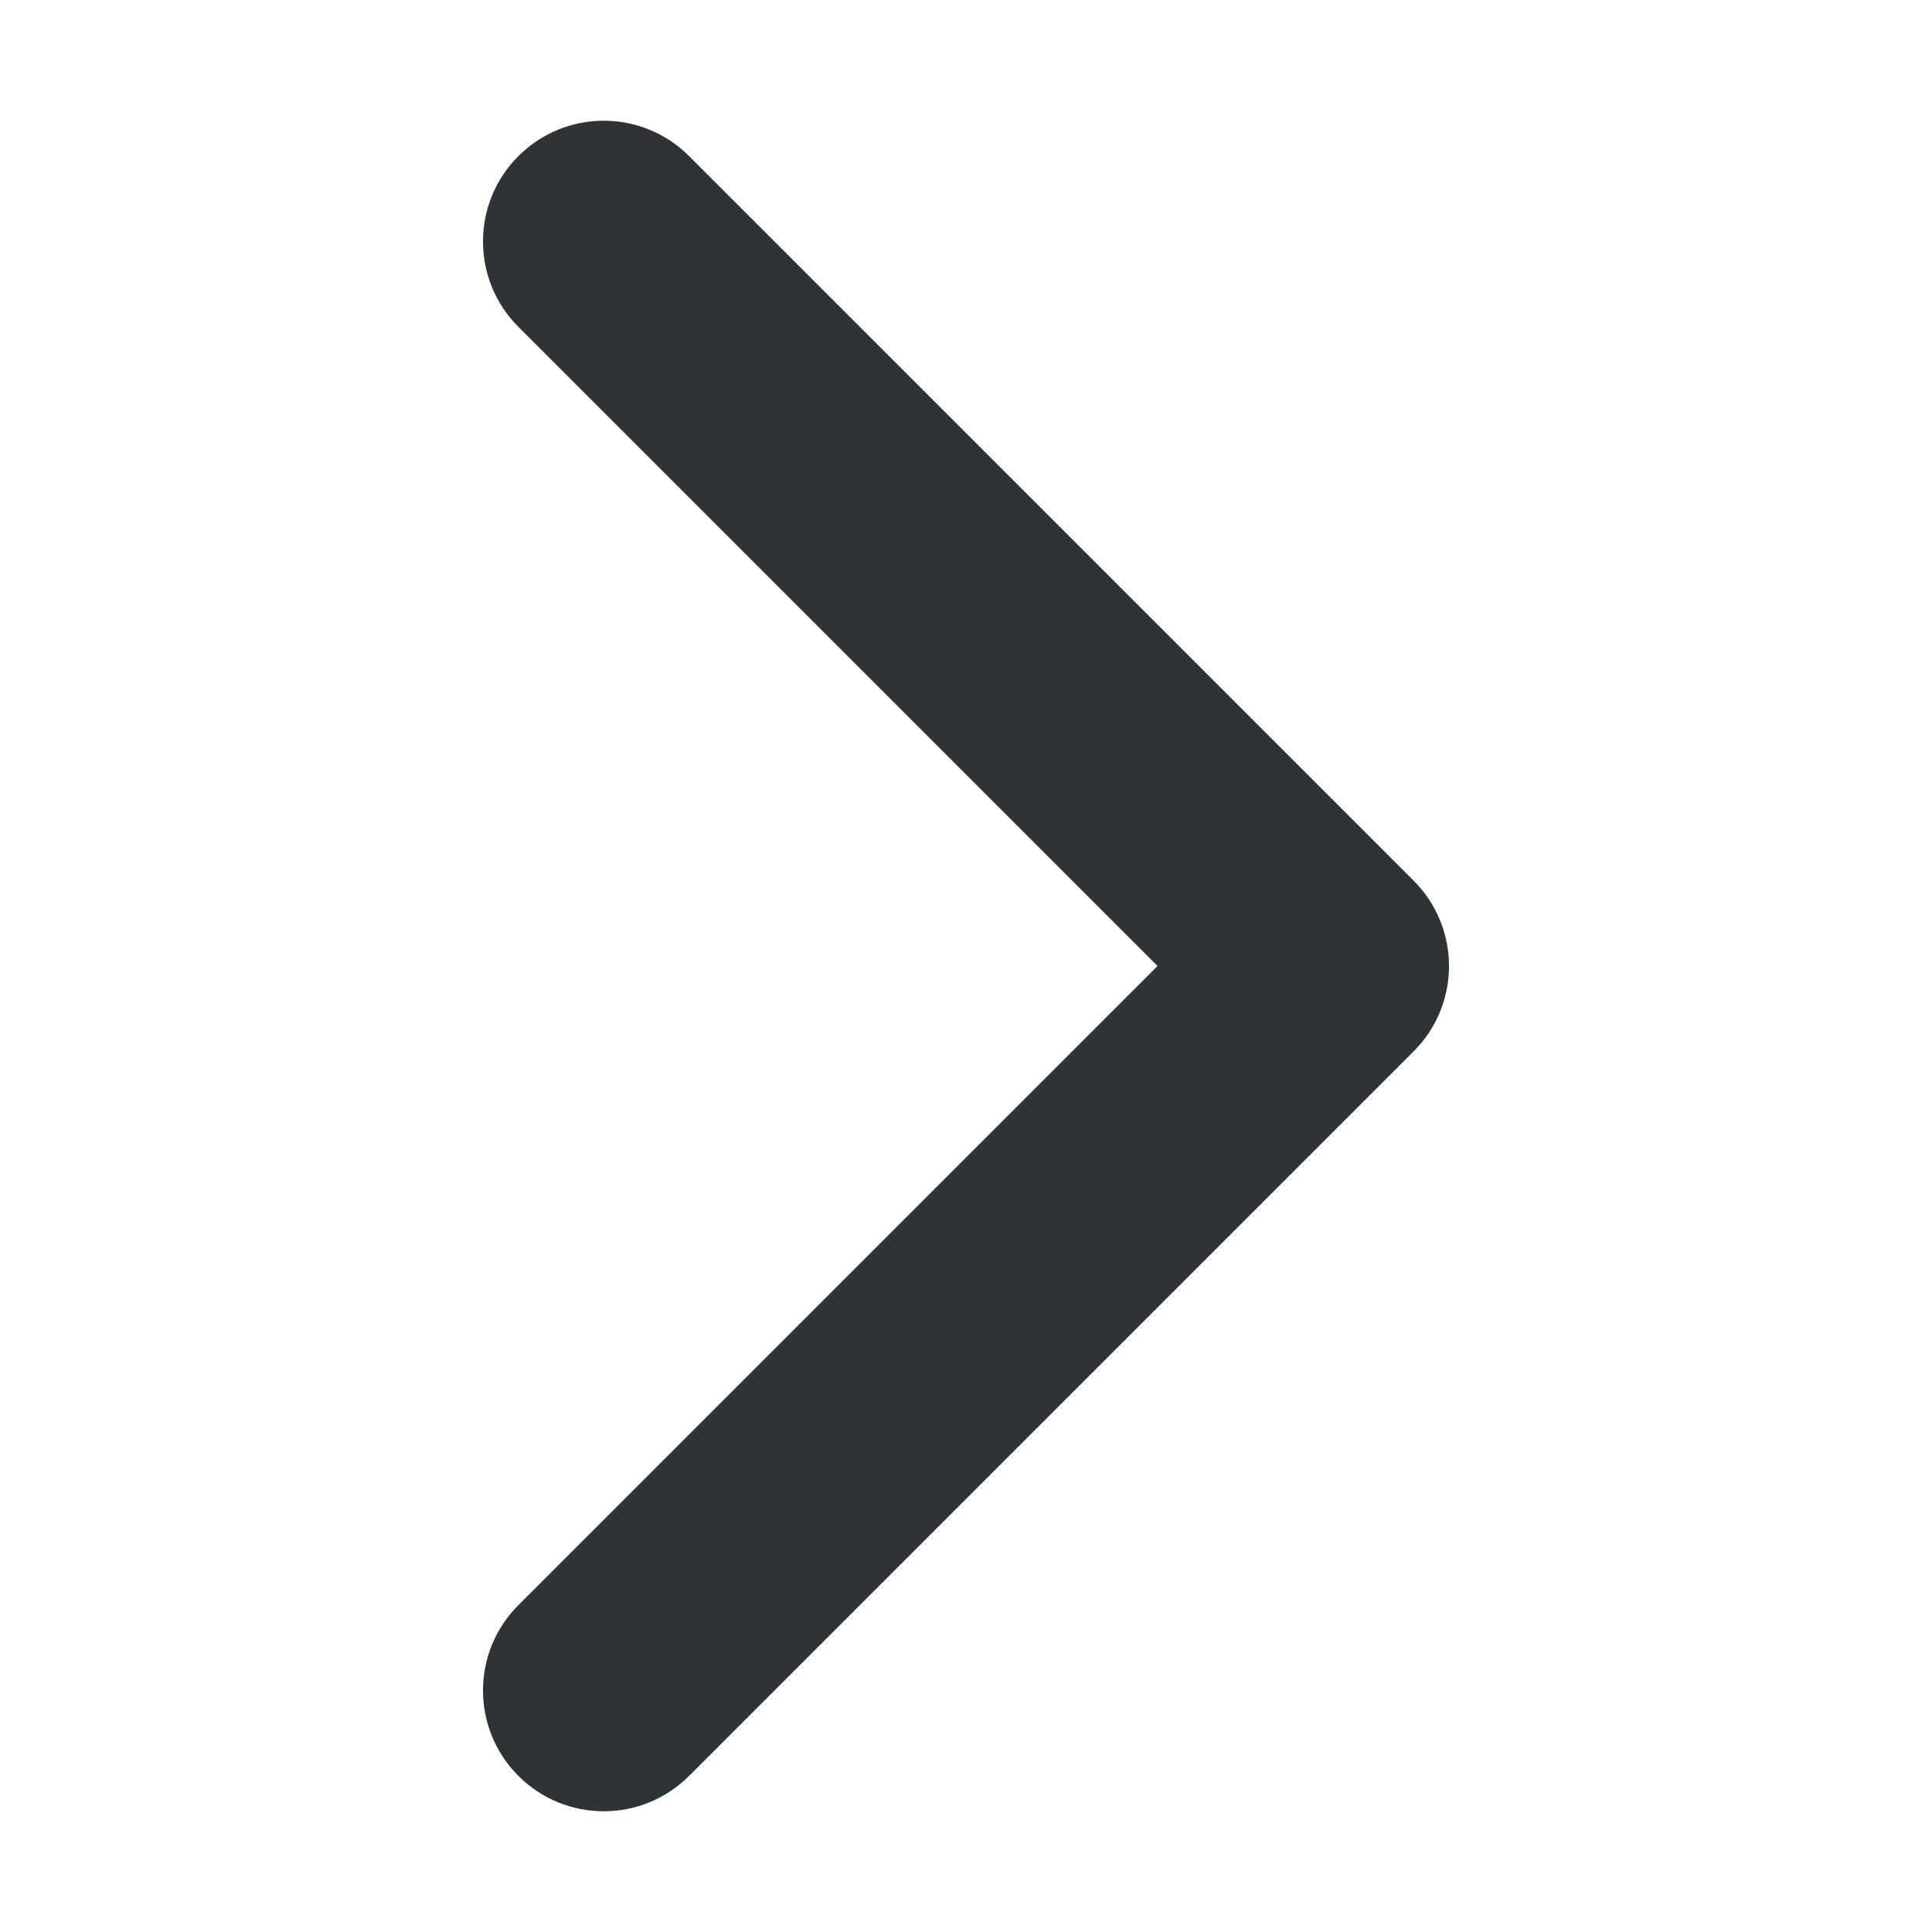
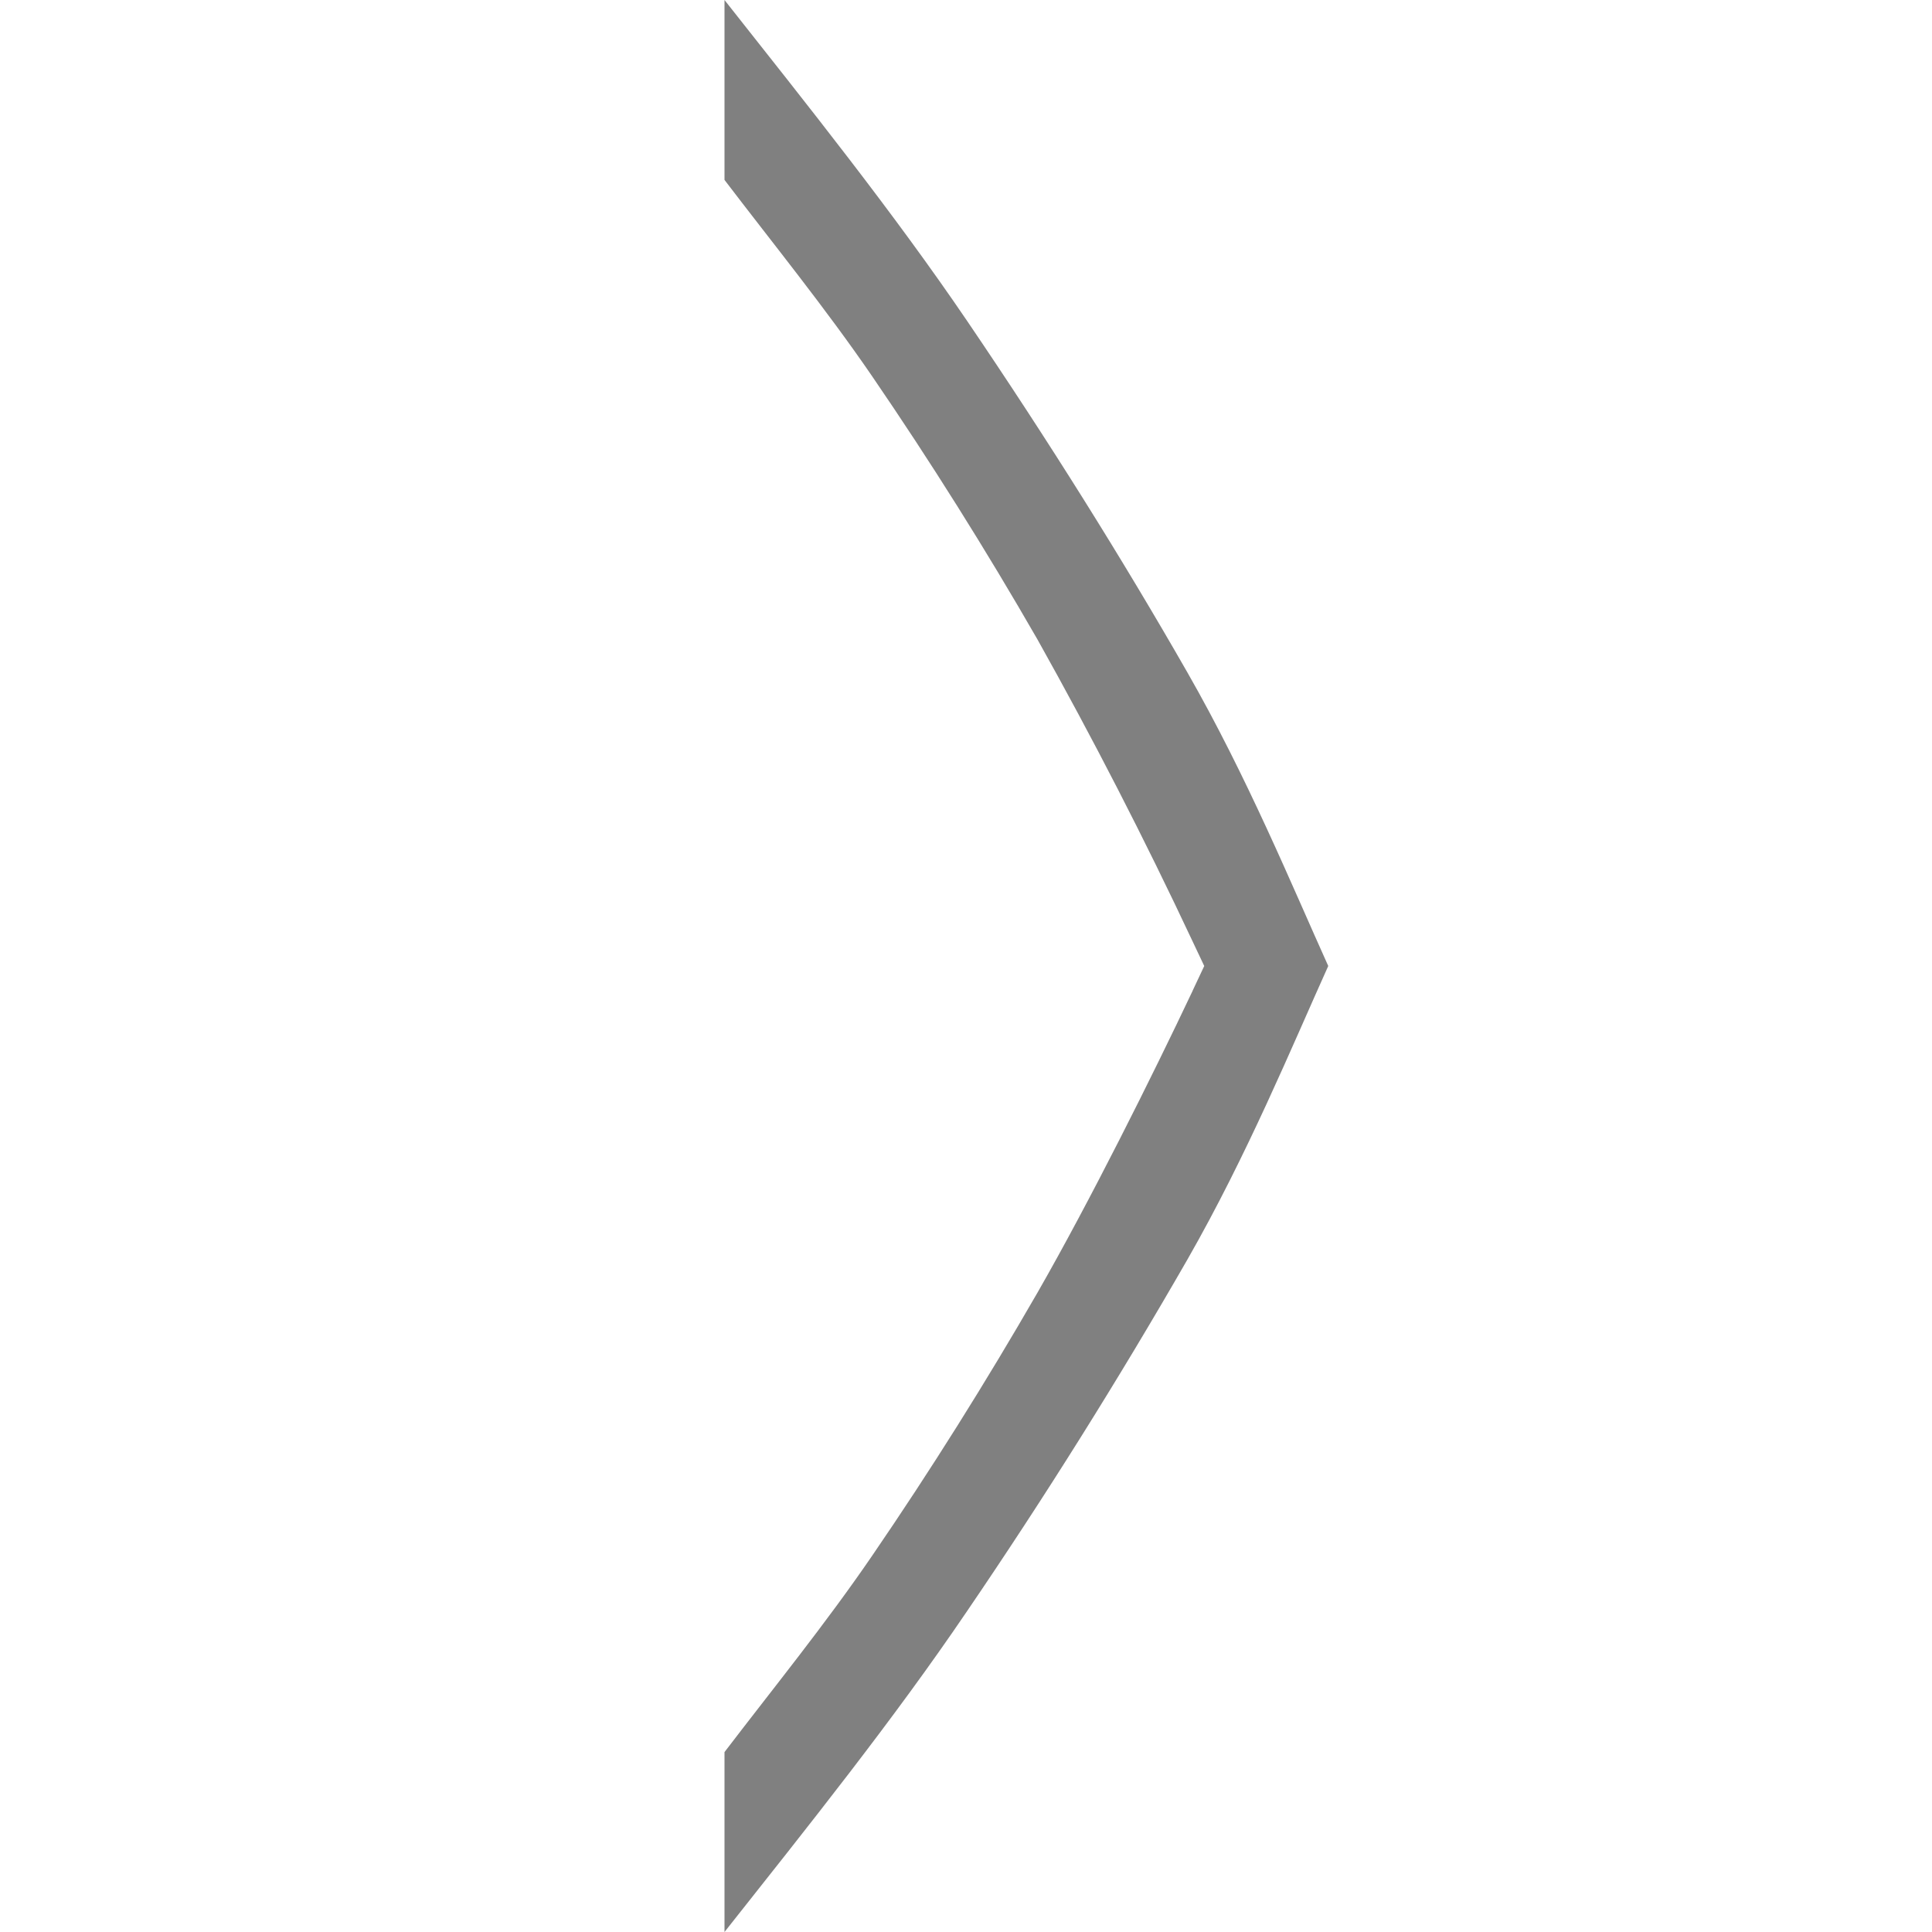
- <svg xmlns="http://www.w3.org/2000/svg" height="16px" viewBox="0 0 16 16" width="16px">
-   <path d="m 4 2 c 0 -0.266 0.105 -0.52 0.293 -0.707 c 0.391 -0.391 1.023 -0.391 1.414 0 l 6 6 c 0.188 0.188 0.293 0.441 0.293 0.707 s -0.105 0.52 -0.293 0.707 l -6 6 c -0.391 0.391 -1.023 0.391 -1.414 0 c -0.188 -0.188 -0.293 -0.441 -0.293 -0.707 s 0.105 -0.52 0.293 -0.707 l 5.293 -5.293 l -5.293 -5.293 c -0.188 -0.188 -0.293 -0.441 -0.293 -0.707 z m 0 0" fill="#2e3436" />
+ <svg xmlns="http://www.w3.org/2000/svg" viewBox="0 0 16 16">
+   <path d="M6 0c.69.874 1.397 1.757 2.008 2.656.679 1 1.287 1.972 1.825 2.912.497.868.87 1.774 1.167 2.432-.297.658-.67 1.564-1.167 2.432a44.816 44.816 0 0 1-1.825 2.912c-.61.9-1.317 1.782-2.008 2.656v-1.49c.4-.524.837-1.062 1.222-1.625.486-.71.942-1.437 1.37-2.18.433-.755.95-1.792 1.285-2.5v-.001L9.973 8l-.096-.203a39.108 39.108 0 0 0-1.285-2.501 32.873 32.873 0 0 0-1.37-2.181C6.837 2.553 6.4 2.015 6 1.49V0z" fill="gray" />
</svg>
